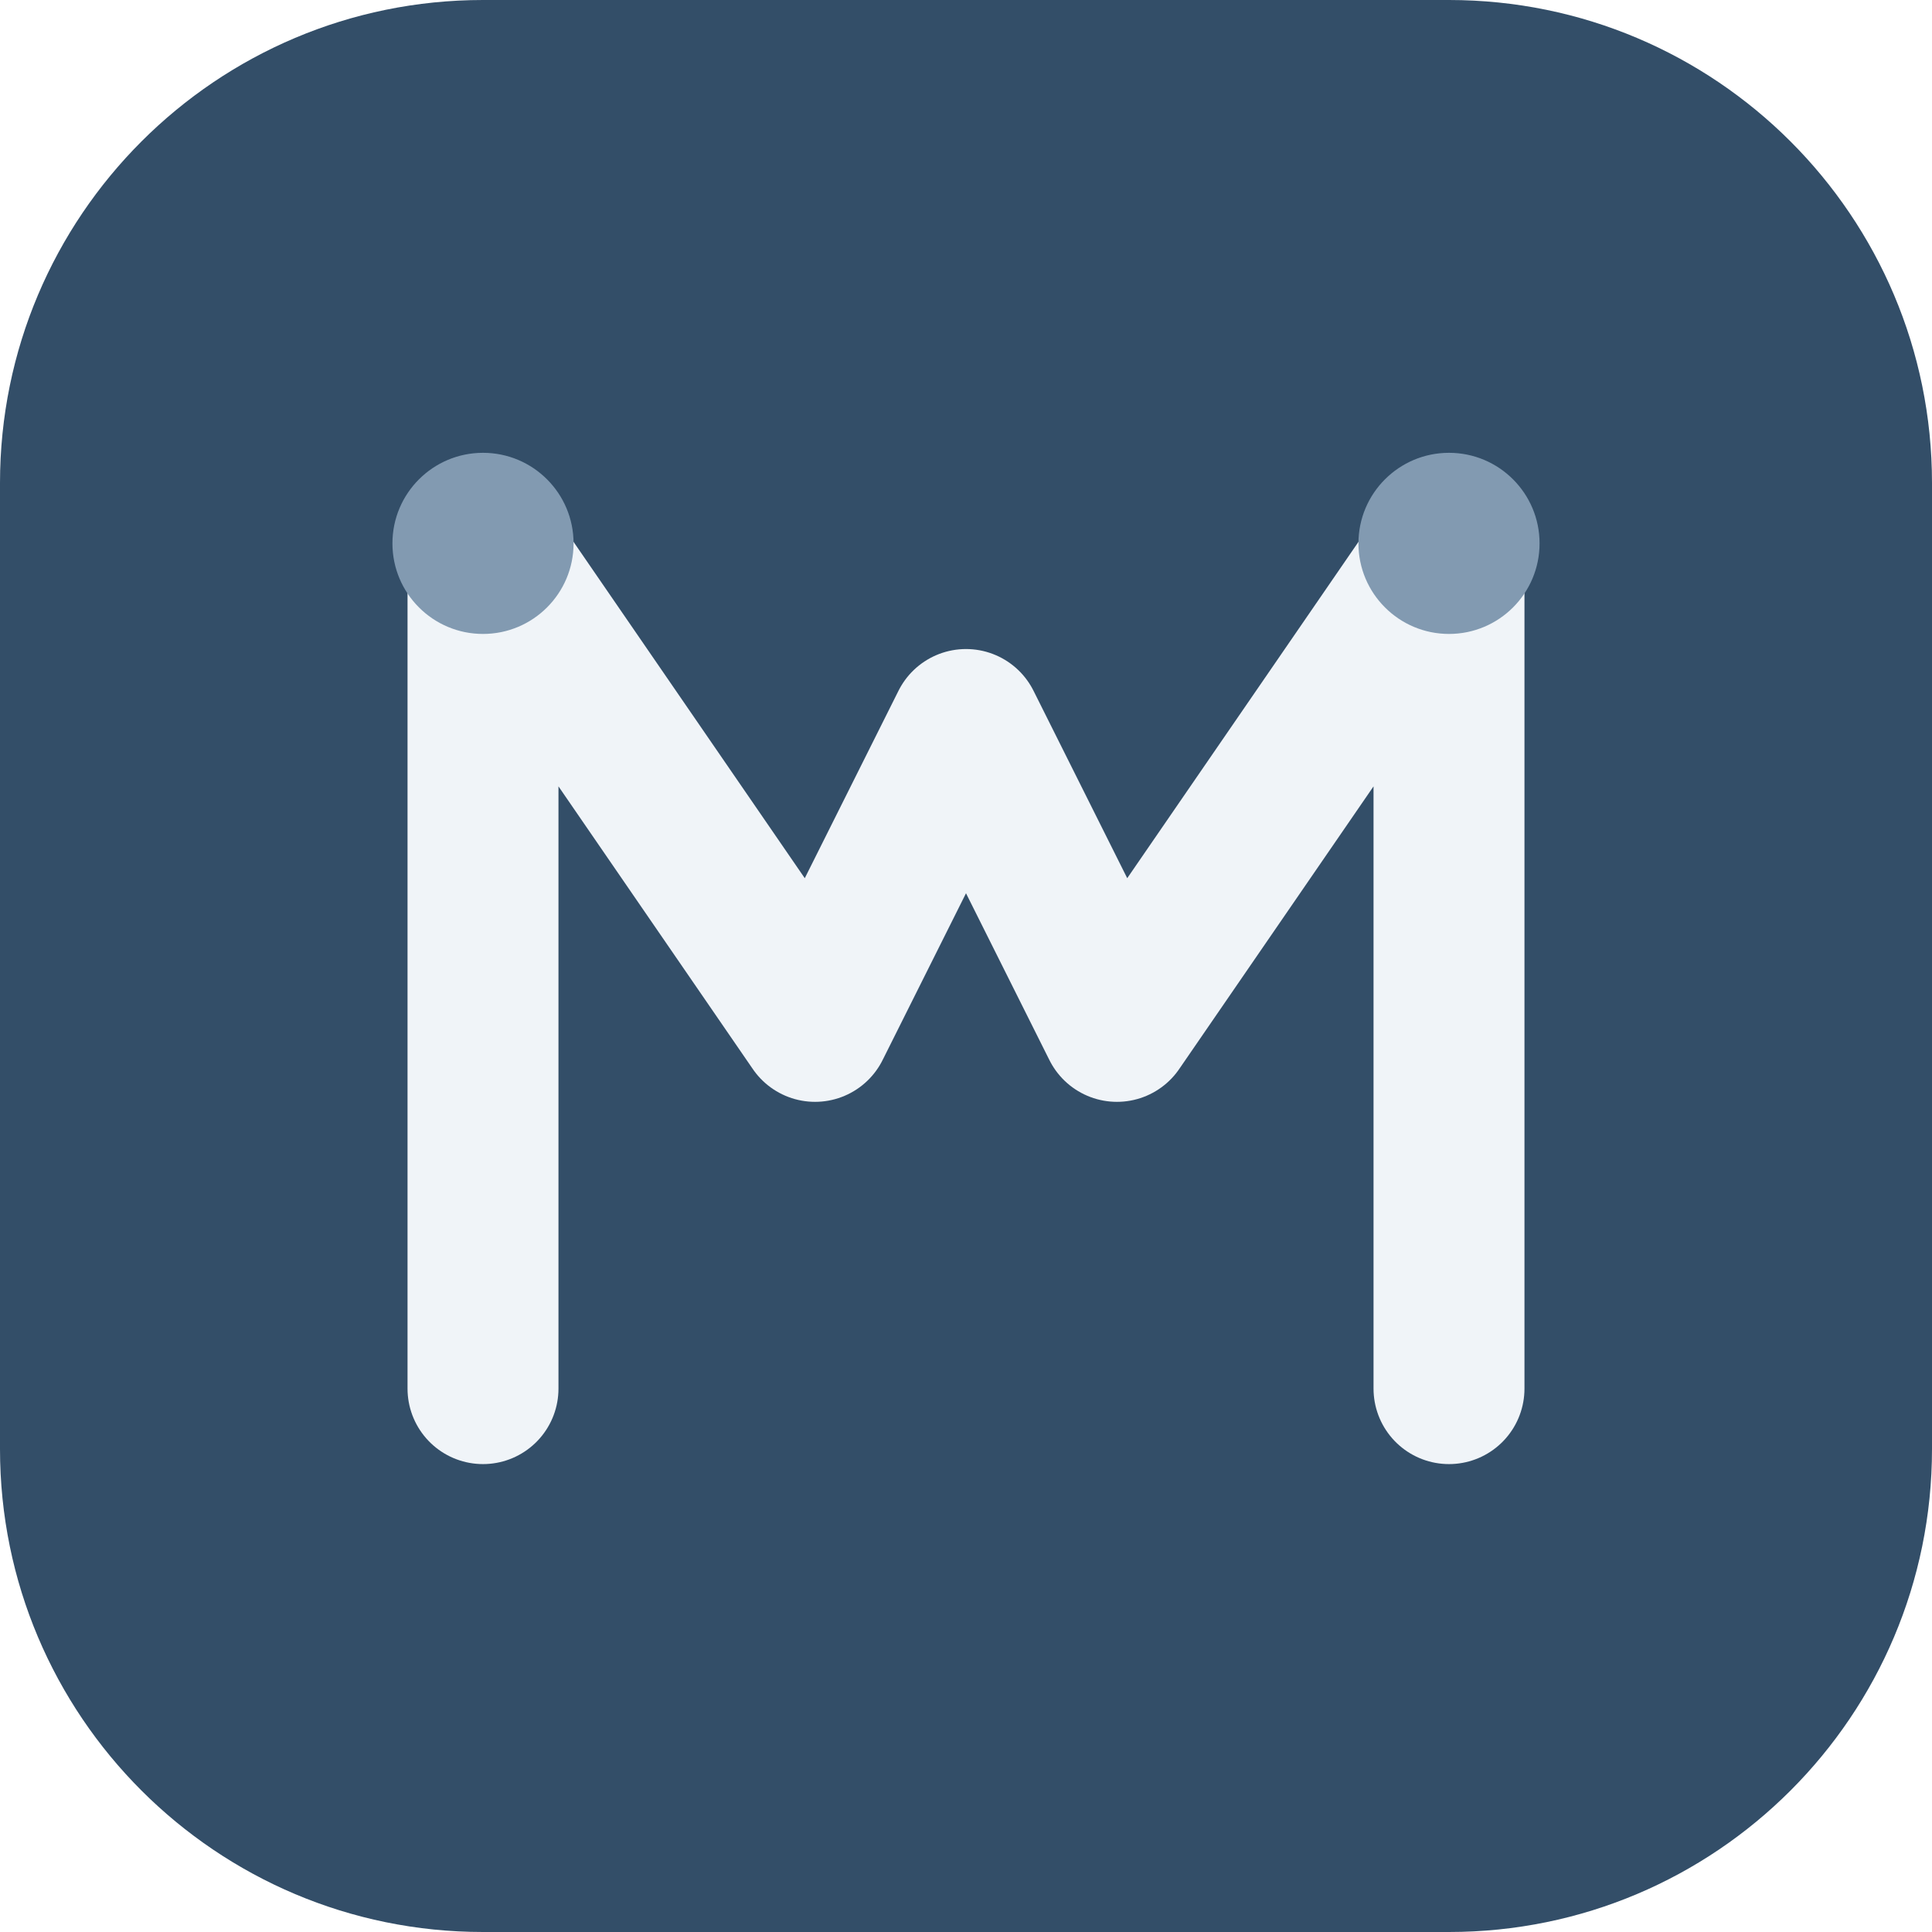
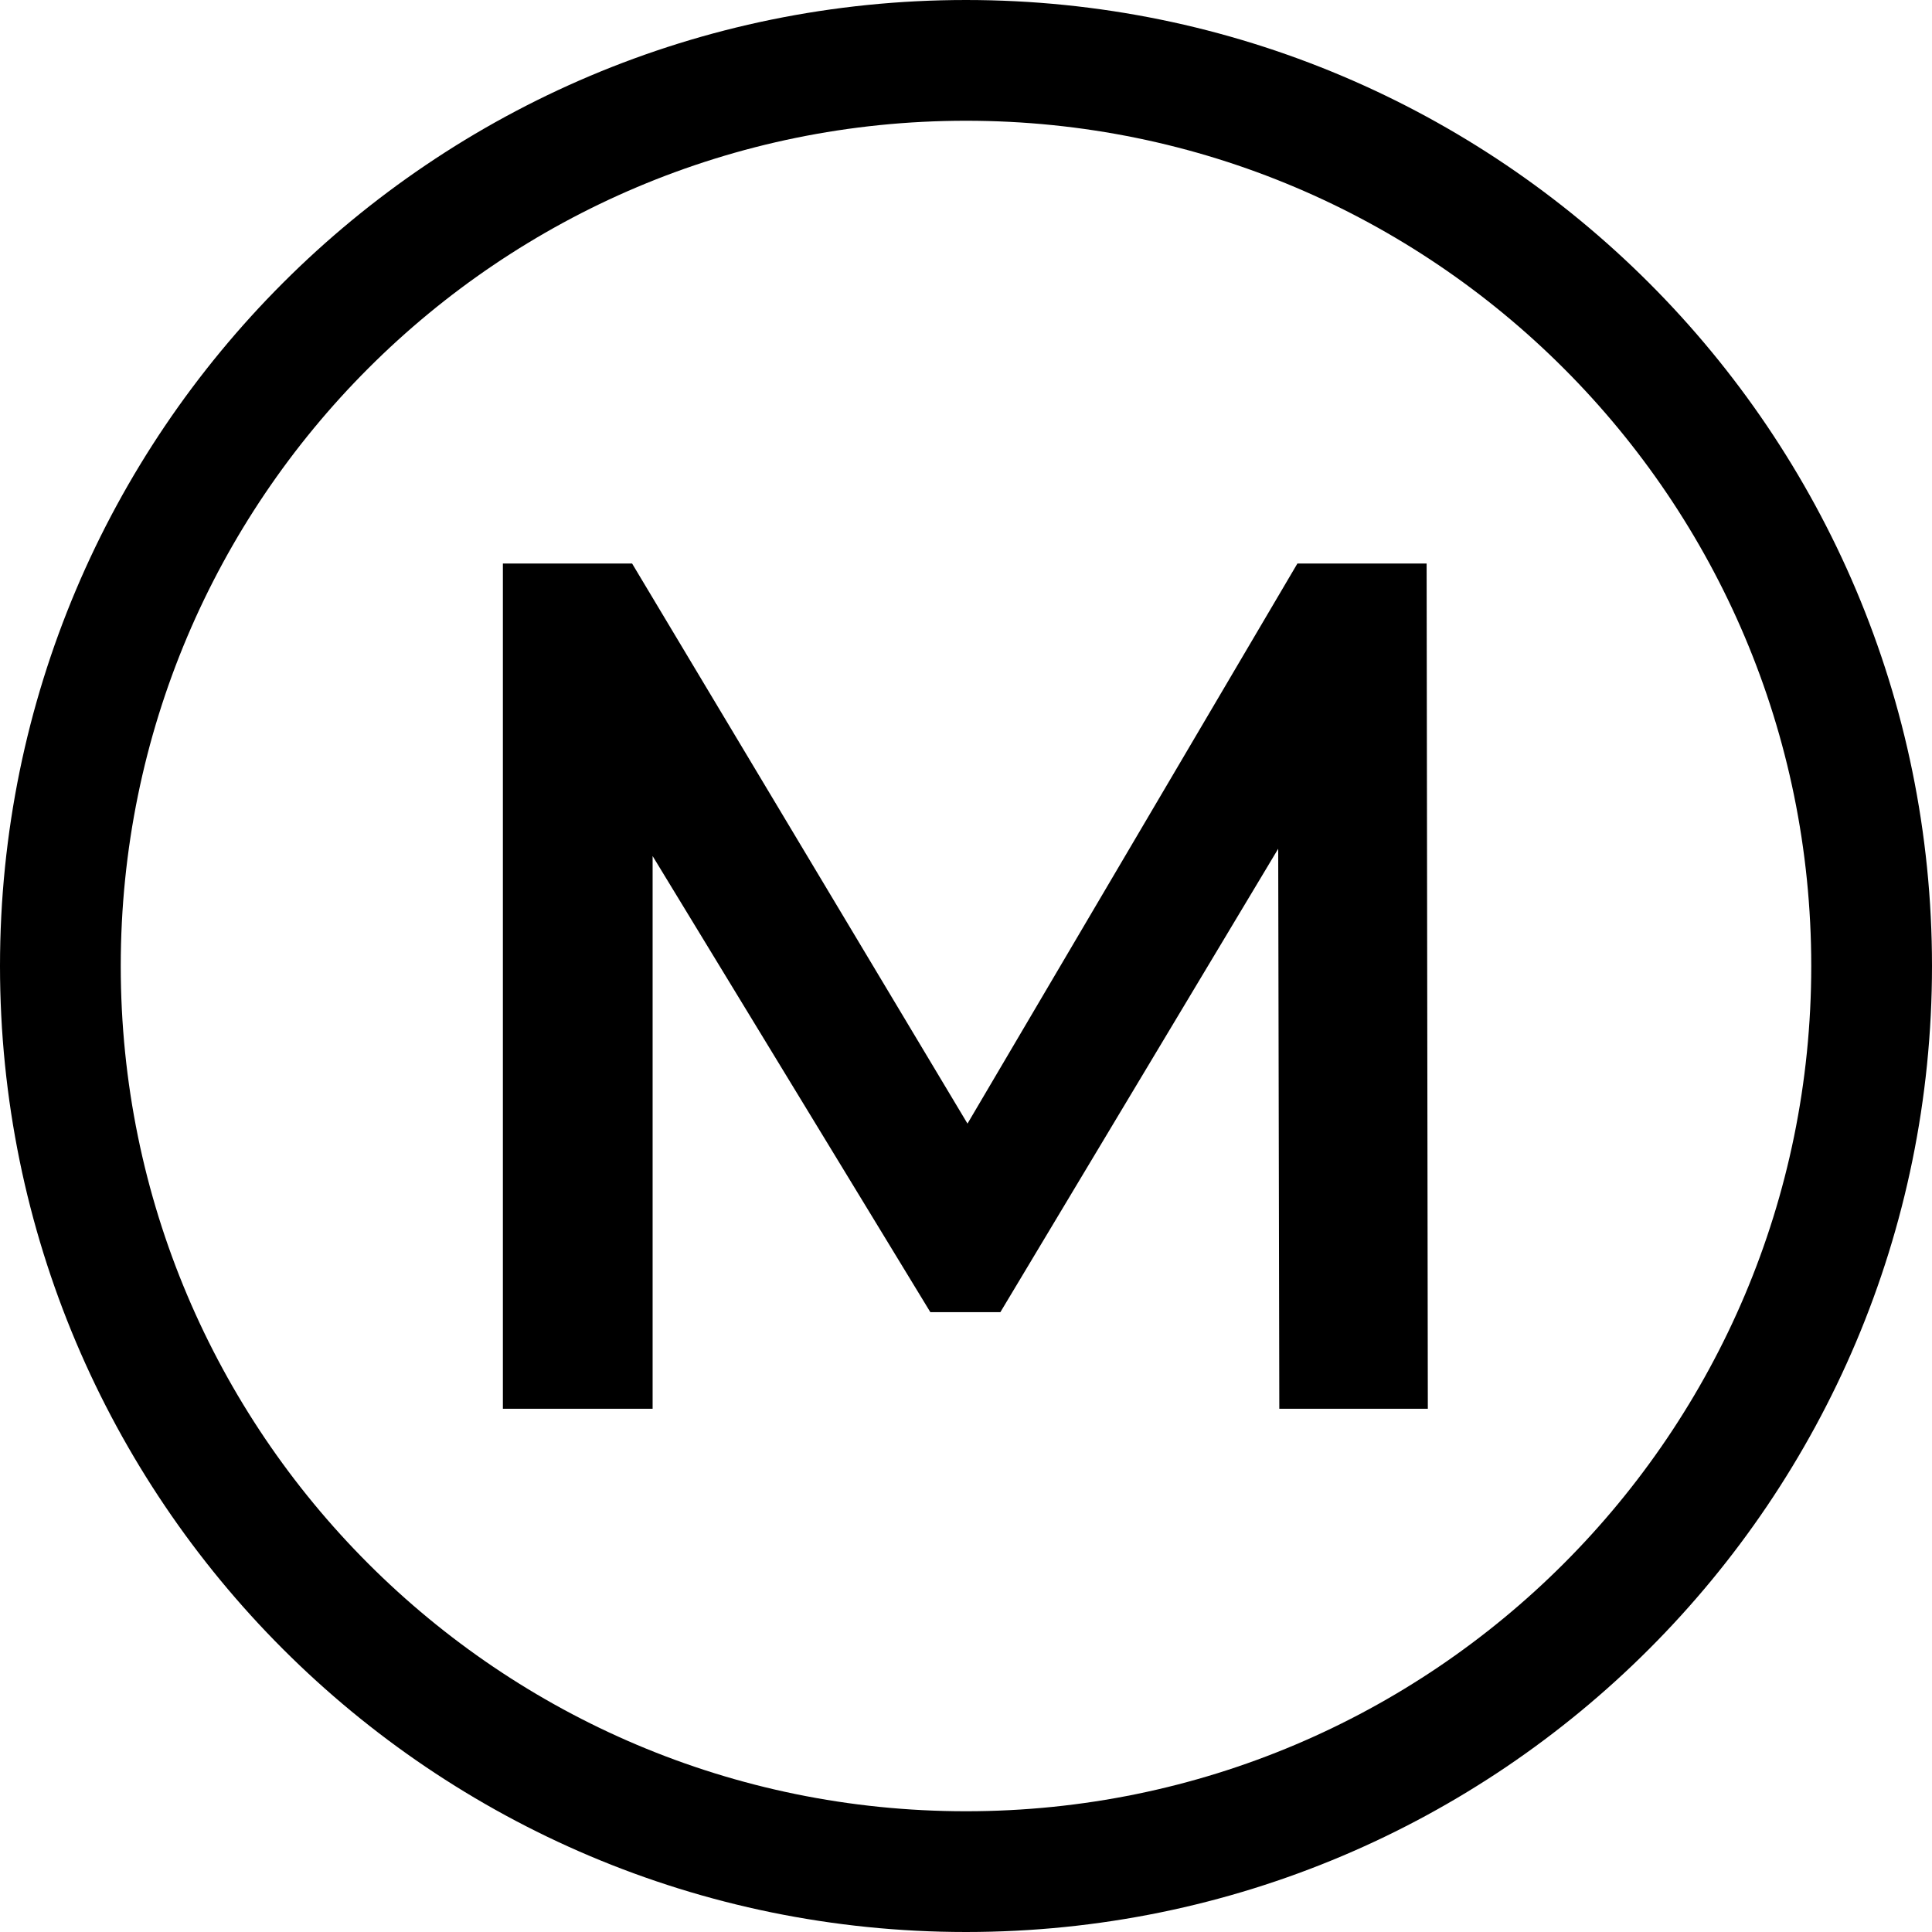
- <svg xmlns="http://www.w3.org/2000/svg" width="32" height="32" viewBox="0 0 32 32" fill="none">
-   <rect width="32" height="32" rx="8" fill="#334e68" />
-   <path d="M8 23V9L13.5 17L16 12L18.5 17L24 9V23" stroke="#f0f4f8" stroke-width="2.5" stroke-linecap="round" stroke-linejoin="round" />
-   <circle cx="8" cy="9" r="1.5" fill="#829ab1" />
-   <circle cx="24" cy="9" r="1.5" fill="#829ab1" />
+ <svg xmlns="http://www.w3.org/2000/svg" width="48" height="48" viewBox="0 0 48 48" fill="none">
+   <circle cx="24" cy="24" r="22.5" stroke="black" stroke-width="3" />
+   <path d="M12.494 35V14H15.704L24.884 29.33H23.204L32.234 14H35.444L35.474 35H31.784L31.754 19.79H32.534L24.854 32.6H23.114L15.314 19.79H16.214V35H12.494Z" fill="black" />
</svg>
